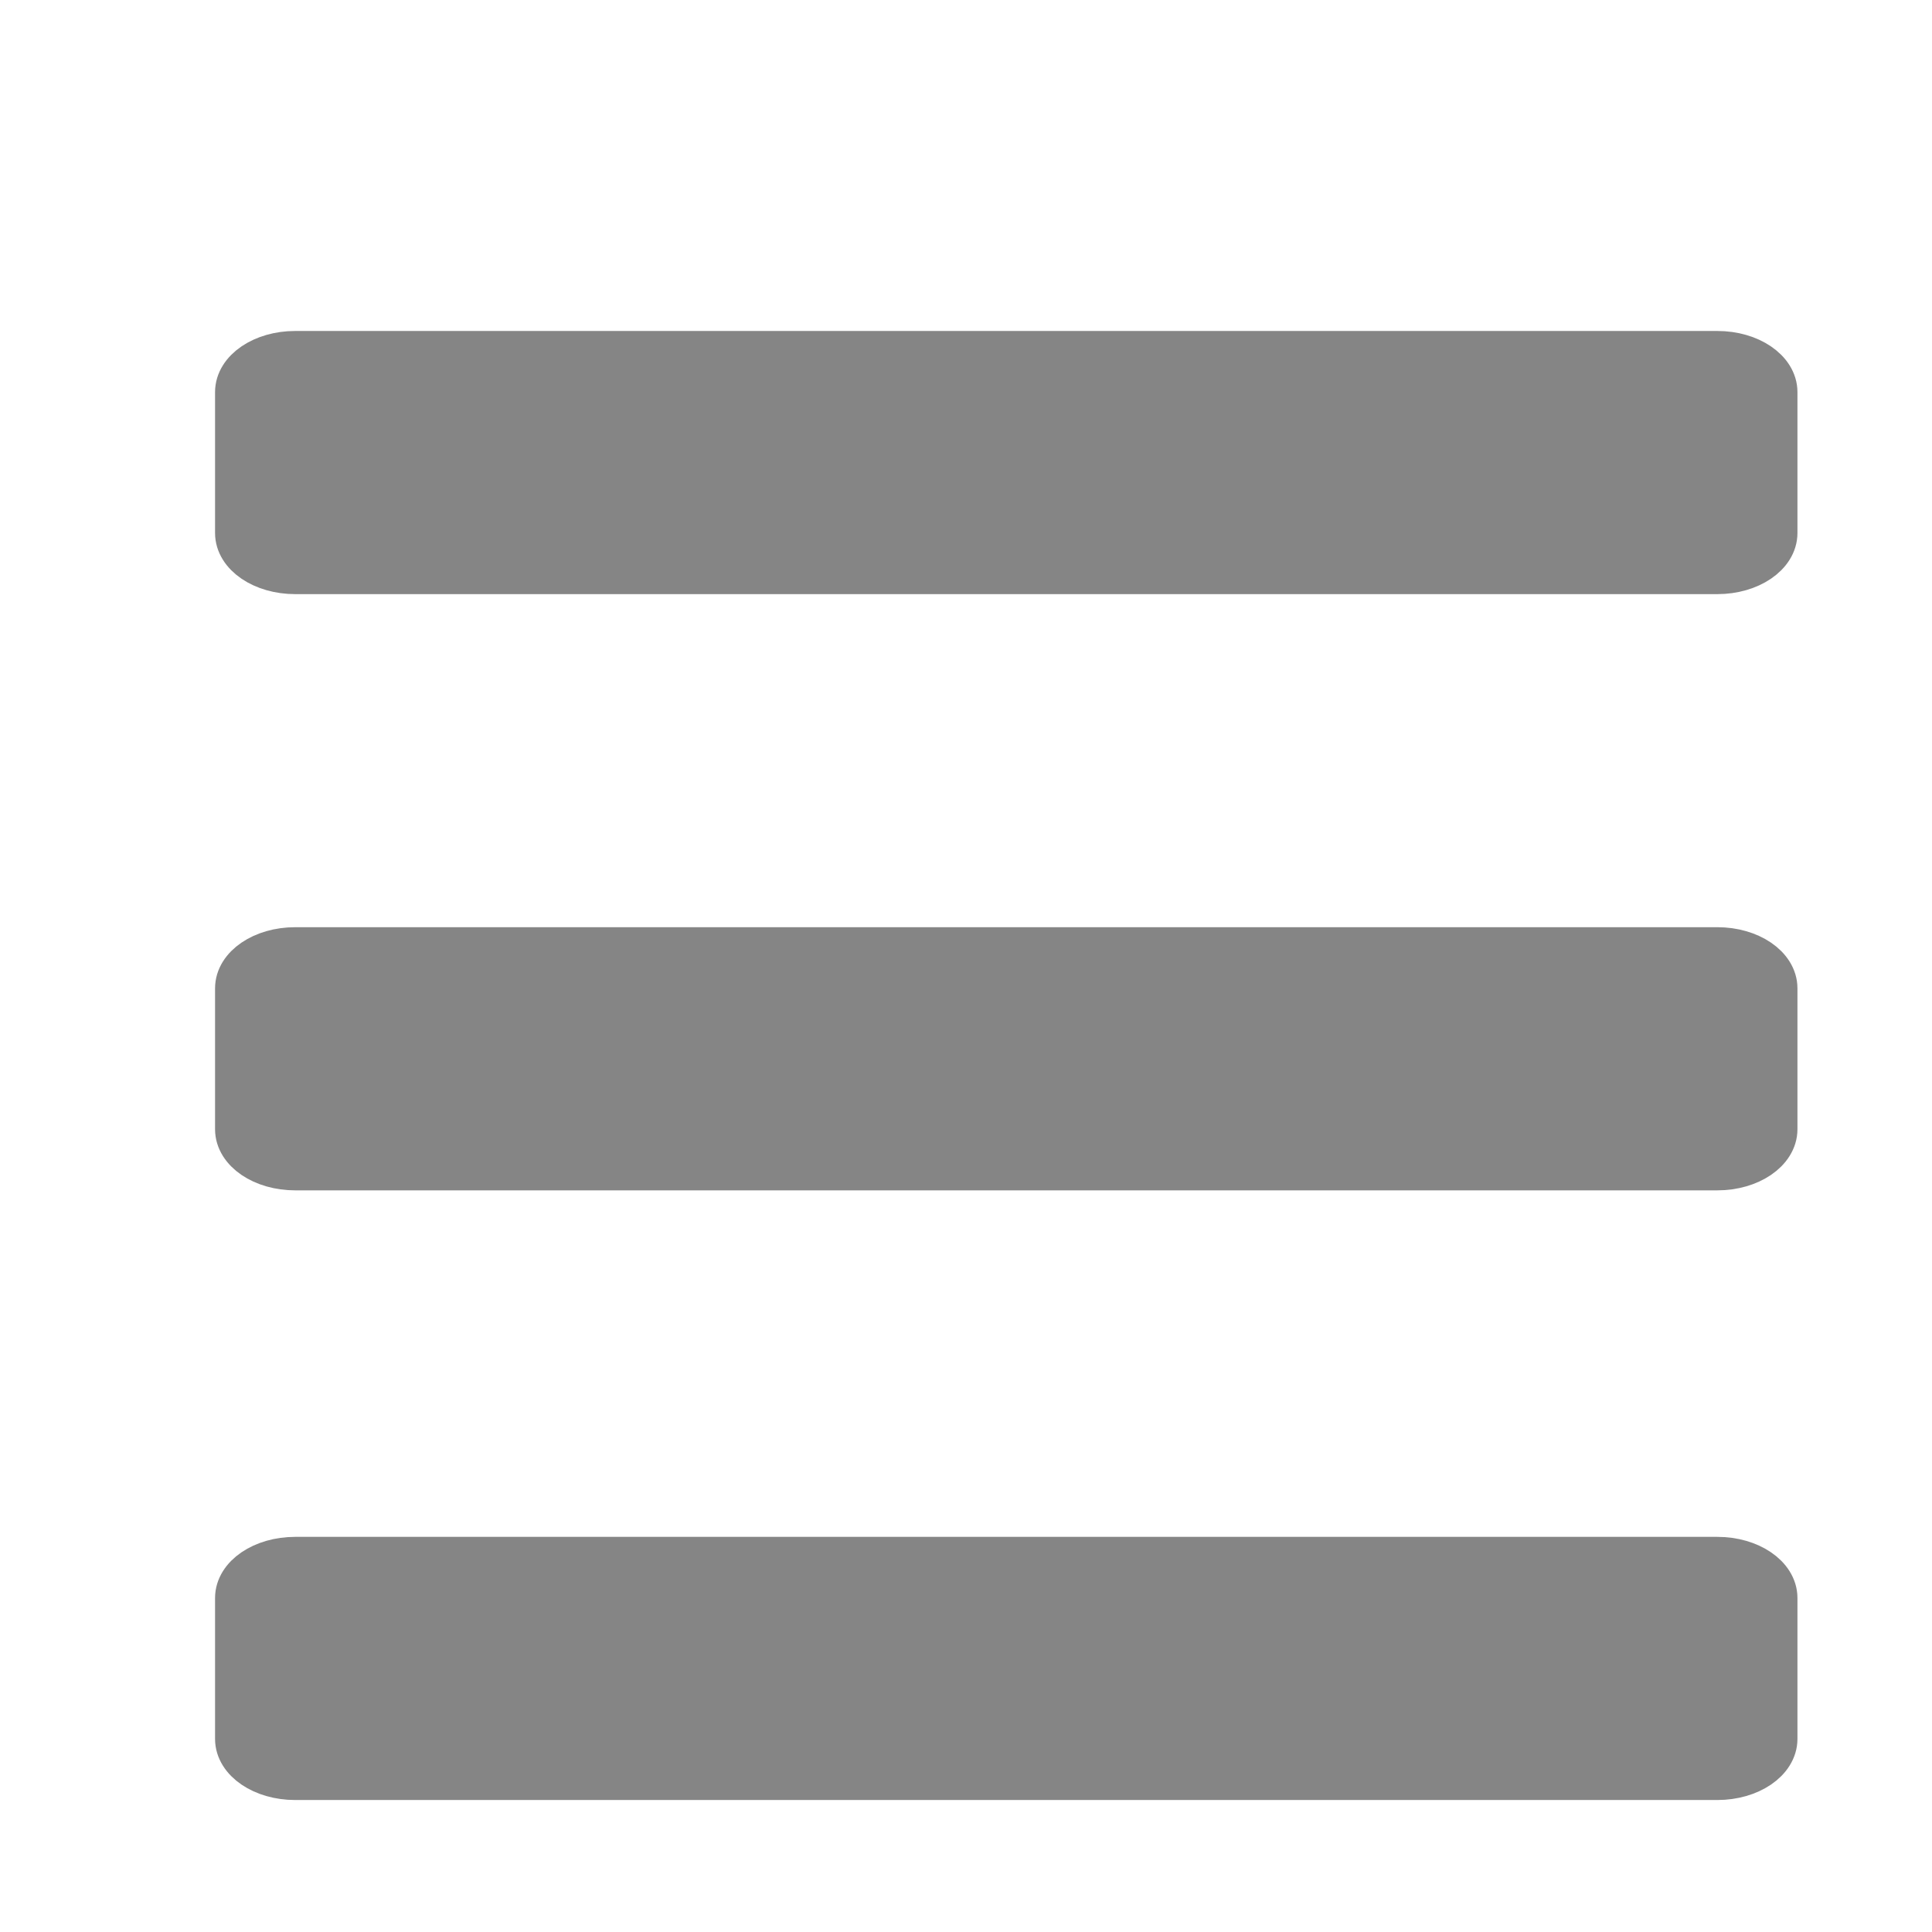
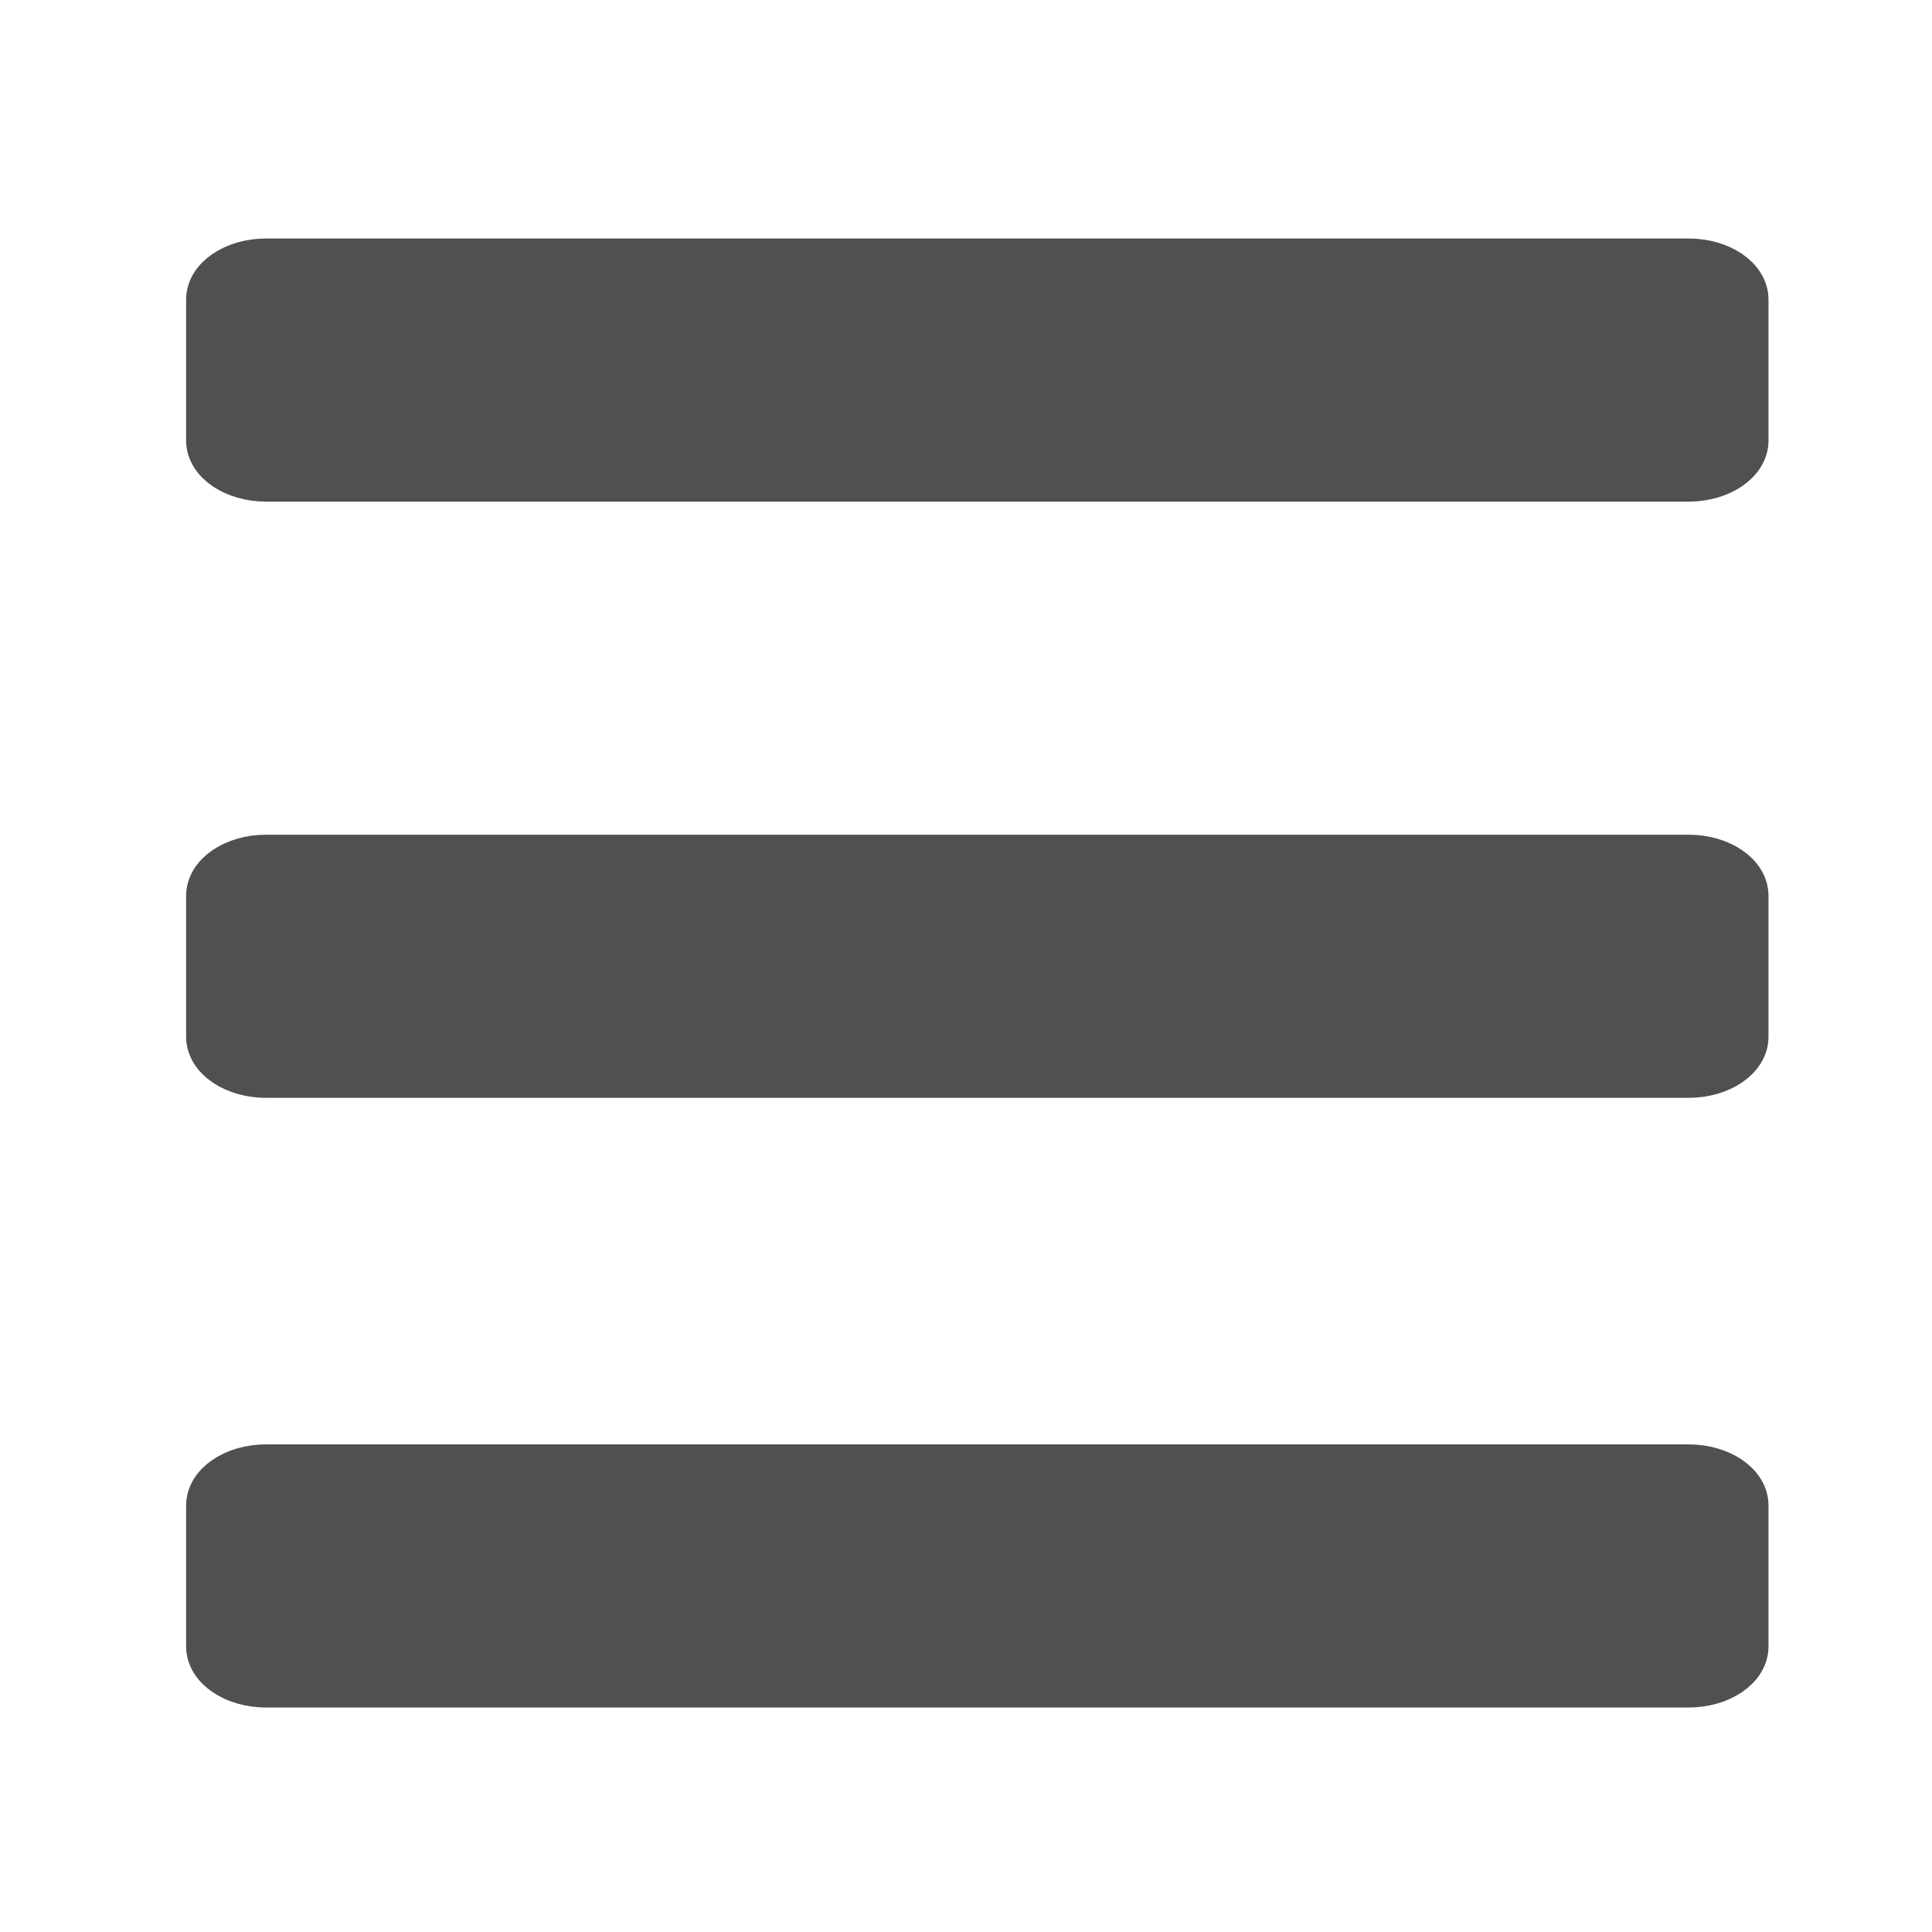
<svg xmlns="http://www.w3.org/2000/svg" xmlns:xlink="http://www.w3.org/1999/xlink" id="svg3082" height="48" width="48" version="1.1">
  <defs id="defs3084">
    <radialGradient id="radialGradient3847" xlink:href="#linearGradient5060" gradientUnits="userSpaceOnUse" cy="486.65" cx="605.71" gradientTransform="matrix(-2.7744,0,0,1.9697,112.76,-872.89)" r="117.14" />
    <linearGradient id="linearGradient5060">
      <stop id="stop5062" offset="0" />
      <stop id="stop5064" style="stop-opacity:0" offset="1" />
    </linearGradient>
    <radialGradient id="radialGradient3845" xlink:href="#linearGradient5060" gradientUnits="userSpaceOnUse" cy="486.65" cx="605.71" gradientTransform="matrix(2.7744,0,0,1.9697,-1891.6,-872.89)" r="117.14" />
    <linearGradient id="linearGradient3843" y2="609.51" gradientUnits="userSpaceOnUse" x2="302.86" gradientTransform="matrix(2.7744,0,0,1.9697,-1892.2,-872.89)" y1="366.65" x1="302.86">
      <stop id="stop5050" style="stop-opacity:0" offset="0" />
      <stop id="stop5056" offset=".5" />
      <stop id="stop5052" style="stop-opacity:0" offset="1" />
    </linearGradient>
    <linearGradient id="linearGradient2787" y2="39.924" gradientUnits="userSpaceOnUse" x2="21.78" gradientTransform="matrix(1.2424,0,0,1.1803,-7.0605,-5.1228)" y1="8.576" x1="21.866">
      <stop id="stop2783" style="stop-color:#505050" offset="0" />
      <stop id="stop6301" style="stop-color:#6e6e6e" offset=".132" />
      <stop id="stop2785" style="stop-color:#8c8c8c" offset="1" />
    </linearGradient>
    <linearGradient id="linearGradient3696" y2="15.044" gradientUnits="userSpaceOnUse" x2="16.075" gradientTransform="matrix(1.2581,0,0,1.1724,-7.4515,-4.6378)" y1="9.073" x1="16.034">
      <stop id="stop3692" style="stop-color:#fff" offset="0" />
      <stop id="stop3694" style="stop-color:#fff;stop-opacity:.469" offset="1" />
    </linearGradient>
    <linearGradient id="linearGradient5220" y2="47.273" gradientUnits="userSpaceOnUse" x2="24.139" gradientTransform="matrix(0.53643,0,0,0.5332,-15.688,50.169)" y1="-9.801" x1="24.139">
      <stop id="stop4224" style="stop-color:#fff" offset="0" />
      <stop id="stop4226" style="stop-color:#fff;stop-opacity:0" offset="1" />
    </linearGradient>
    <linearGradient id="linearGradient5218" y2="32.485" gradientUnits="userSpaceOnUse" x2="24.104" gradientTransform="matrix(0.89305,0,0,0.88766,-24.247,42.161)" y1="15.169" x1="24.104">
      <stop id="stop2266" style="stop-color:#d7e866" offset="0" />
      <stop id="stop2268" style="stop-color:#8cab2a" offset="1" />
    </linearGradient>
    <linearGradient id="linearGradient4168">
      <stop id="stop4170" style="stop-color:#f8cd70" offset="0" />
      <stop id="stop4172" style="stop-color:#cc9110" offset="1" />
    </linearGradient>
    <radialGradient id="radialGradient6431" xlink:href="#linearGradient4168" gradientUnits="userSpaceOnUse" cy="9.966" cx="40.128" gradientTransform="matrix(1.872542,2.2104462e-6,-2.2597502e-6,1.914172,-42.64167,-9.577299)" r="1.061" />
    <radialGradient id="radialGradient6439" xlink:href="#linearGradient4168" gradientUnits="userSpaceOnUse" cy="9.966" cx="40.128" gradientTransform="matrix(1.872542,2.2596317e-6,-2.2597502e-6,1.872532,-38.64167,-9.162052)" r="1.061" />
    <radialGradient id="radialGradient6447" xlink:href="#linearGradient4168" gradientUnits="userSpaceOnUse" cy="9.966" cx="40.128" gradientTransform="matrix(1.872542,-1.5977311e-7,1.5266289e-7,1.78925,-34.64167,-8.331556)" r="1.061" />
    <linearGradient id="linearGradient6463" y2="40" gradientUnits="userSpaceOnUse" x2="24" y1="13" x1="24">
      <stop id="stop6459" style="stop-color:#fff;stop-opacity:.941" offset="0" />
      <stop id="stop6461" style="stop-color:#fff;stop-opacity:.706" offset="1" />
    </linearGradient>
  </defs>
-   <rect style="opacity:1;fill:#858585;fill-opacity:1;stroke:#858585;stroke-width:1.046;stroke-linecap:square;stroke-linejoin:round;stroke-miterlimit:4;stroke-dasharray:none;stroke-dashoffset:0;stroke-opacity:1" id="rect4211" width="38.268" height="5.492" x="5.866" y="8.746" rx="1.467" ry="0.996" />
-   <rect style="opacity:1;fill:#858585;fill-opacity:1;stroke:#858585;stroke-width:1.046;stroke-linecap:square;stroke-linejoin:round;stroke-miterlimit:4;stroke-dasharray:none;stroke-dashoffset:0;stroke-opacity:1" id="rect4211-9" width="38.268" height="5.492" x="5.866" y="38.706" rx="1.467" ry="0.996" />
-   <rect style="opacity:1;fill:#858585;fill-opacity:1;stroke:#858585;stroke-width:1.046;stroke-linecap:square;stroke-linejoin:round;stroke-miterlimit:4;stroke-dasharray:none;stroke-dashoffset:0;stroke-opacity:1" id="rect4211-7" width="38.268" height="5.492" x="5.866" y="23.559" rx="1.467" ry="0.996" />
+   <rect style="opacity:1;fill:#505050;fill-opacity:1;stroke:#505050;stroke-width:1.046;stroke-linecap:square;stroke-linejoin:round;stroke-miterlimit:4;stroke-dasharray:none;stroke-dashoffset:0;stroke-opacity:1" id="rect4211" width="38.268" height="5.492" x="5.147" y="6.448" rx="1.467" ry="0.996" />
+   <rect style="opacity:1;fill:#505050;fill-opacity:1;stroke:#505050;stroke-width:1.046;stroke-linecap:square;stroke-linejoin:round;stroke-miterlimit:4;stroke-dasharray:none;stroke-dashoffset:0;stroke-opacity:1" id="rect4211-9" width="38.268" height="5.492" x="5.147" y="36.408" rx="1.467" ry="0.996" />
+   <rect style="opacity:1;fill:#505050;fill-opacity:1;stroke:#505050;stroke-width:1.046;stroke-linecap:square;stroke-linejoin:round;stroke-miterlimit:4;stroke-dasharray:none;stroke-dashoffset:0;stroke-opacity:1" id="rect4211-7" width="38.268" height="5.492" x="5.147" y="21.261" rx="1.467" ry="0.996" />
</svg>
